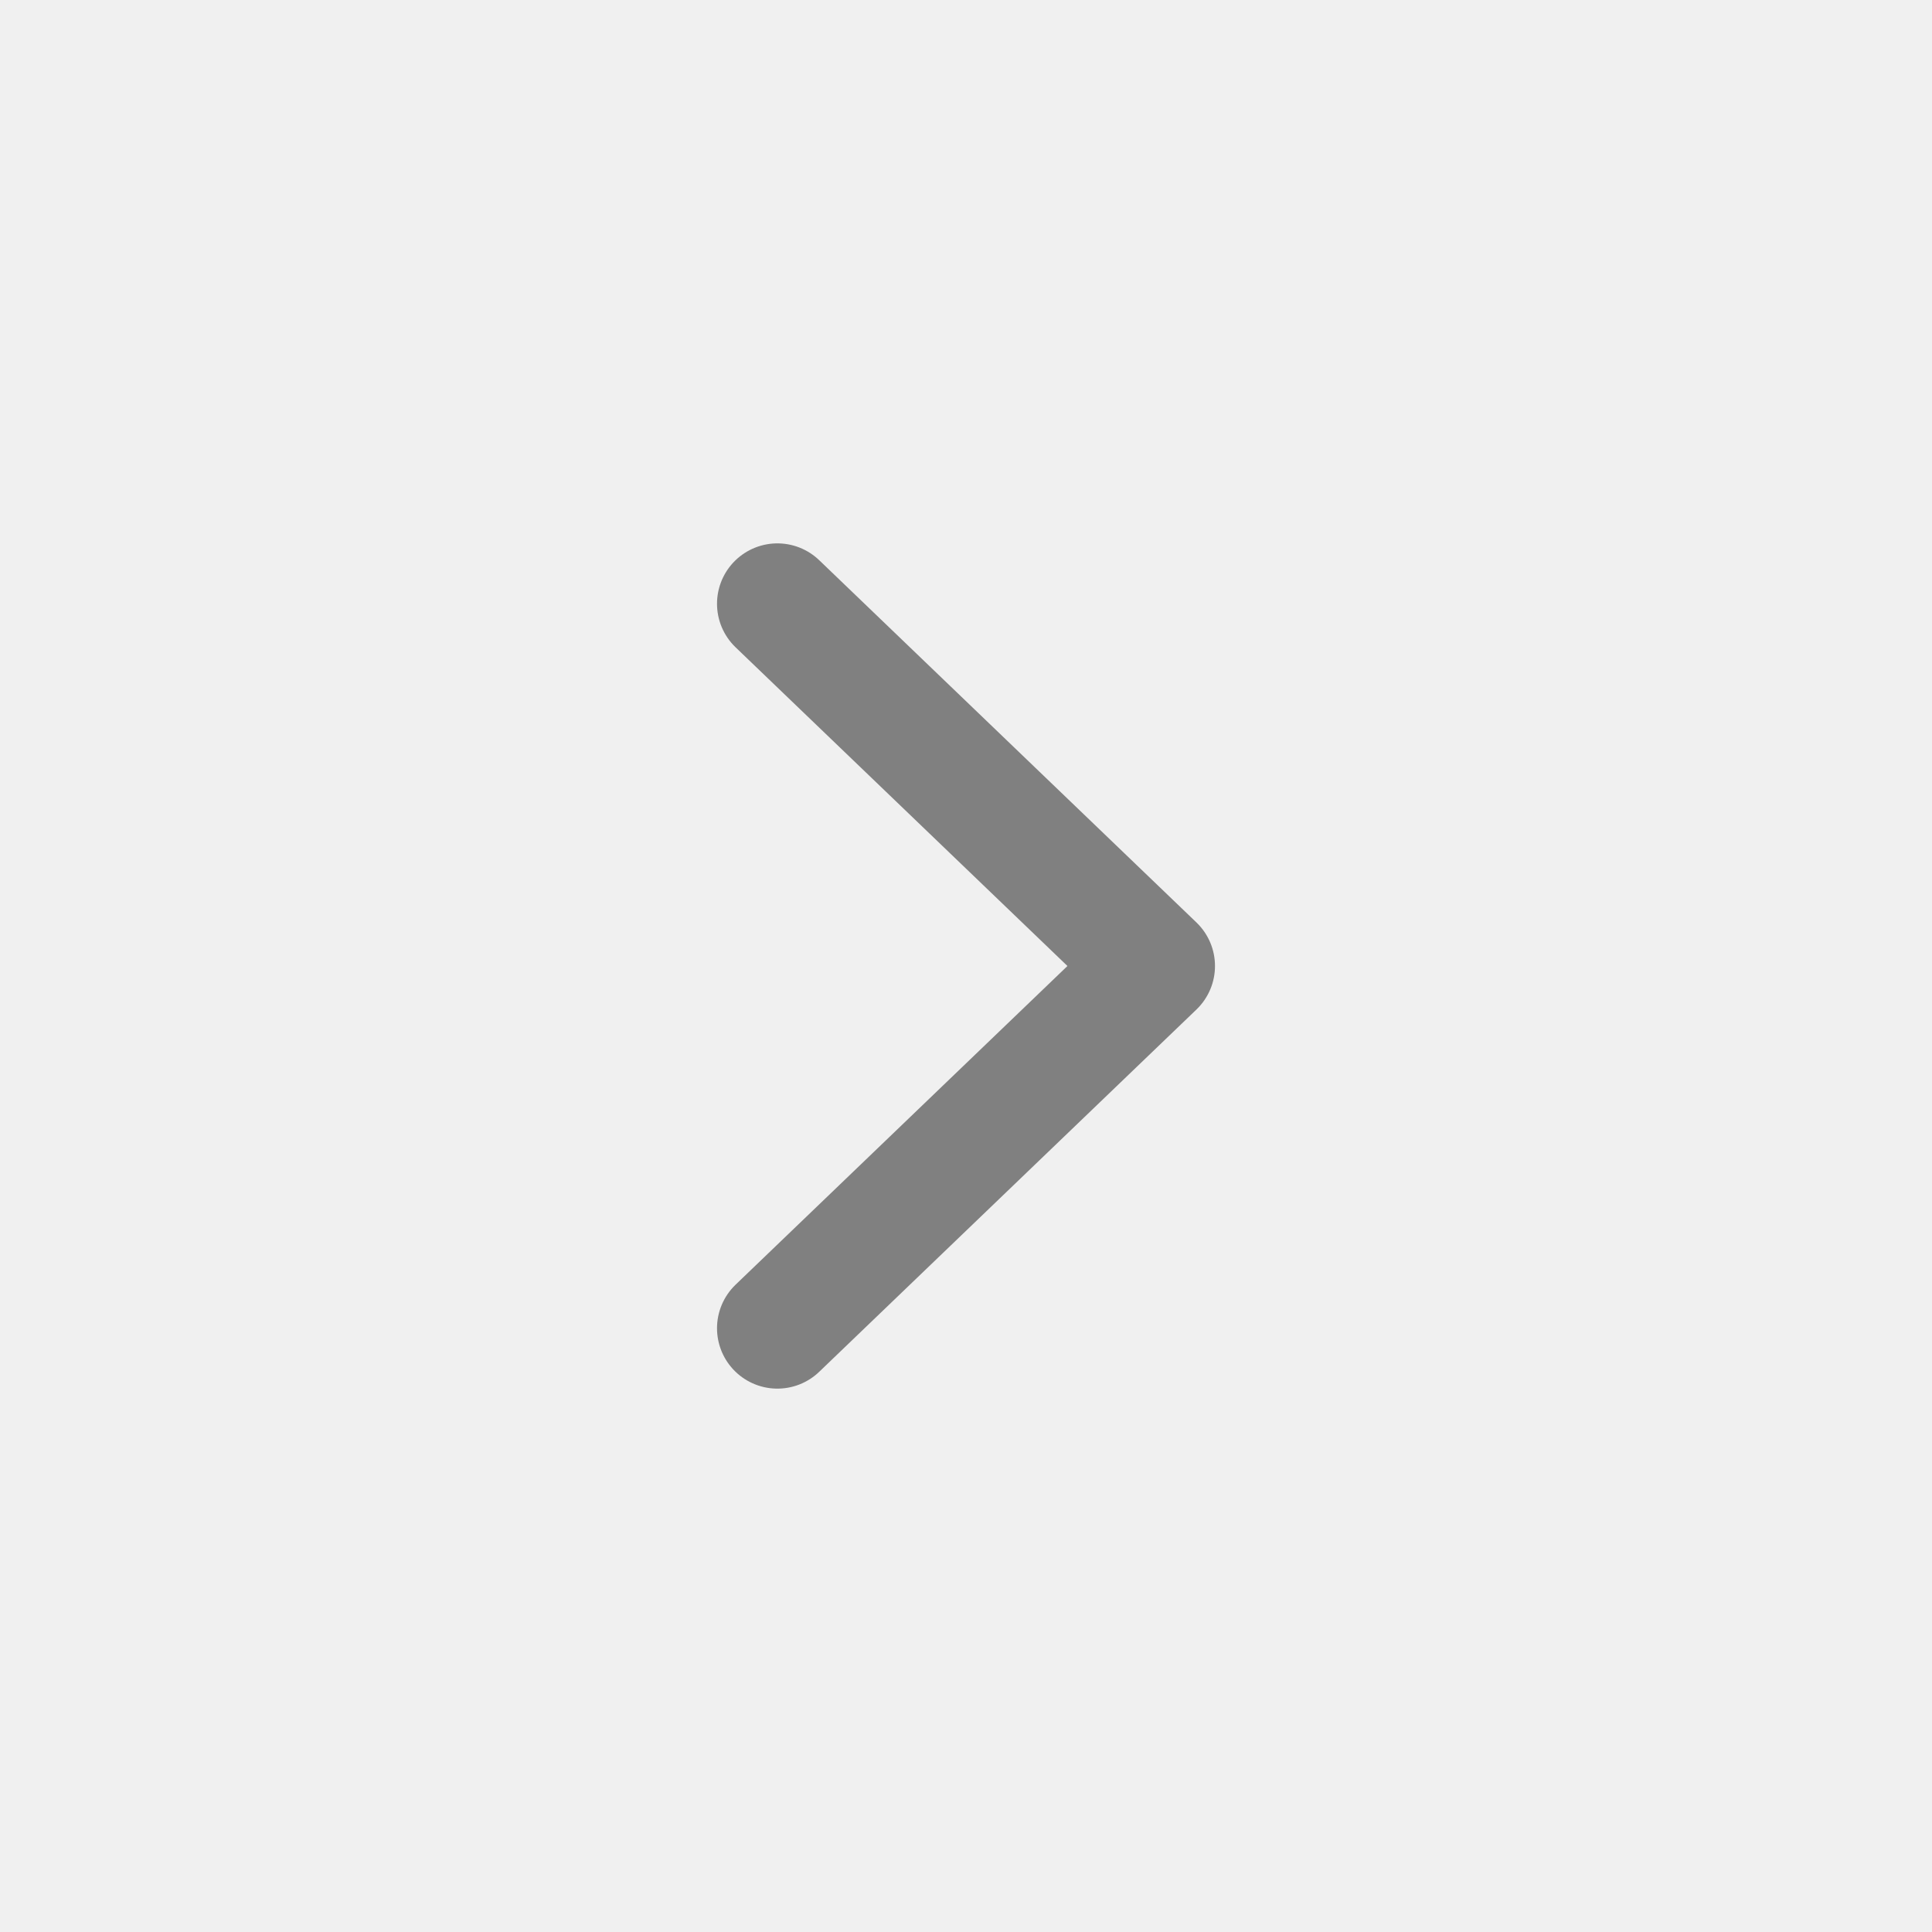
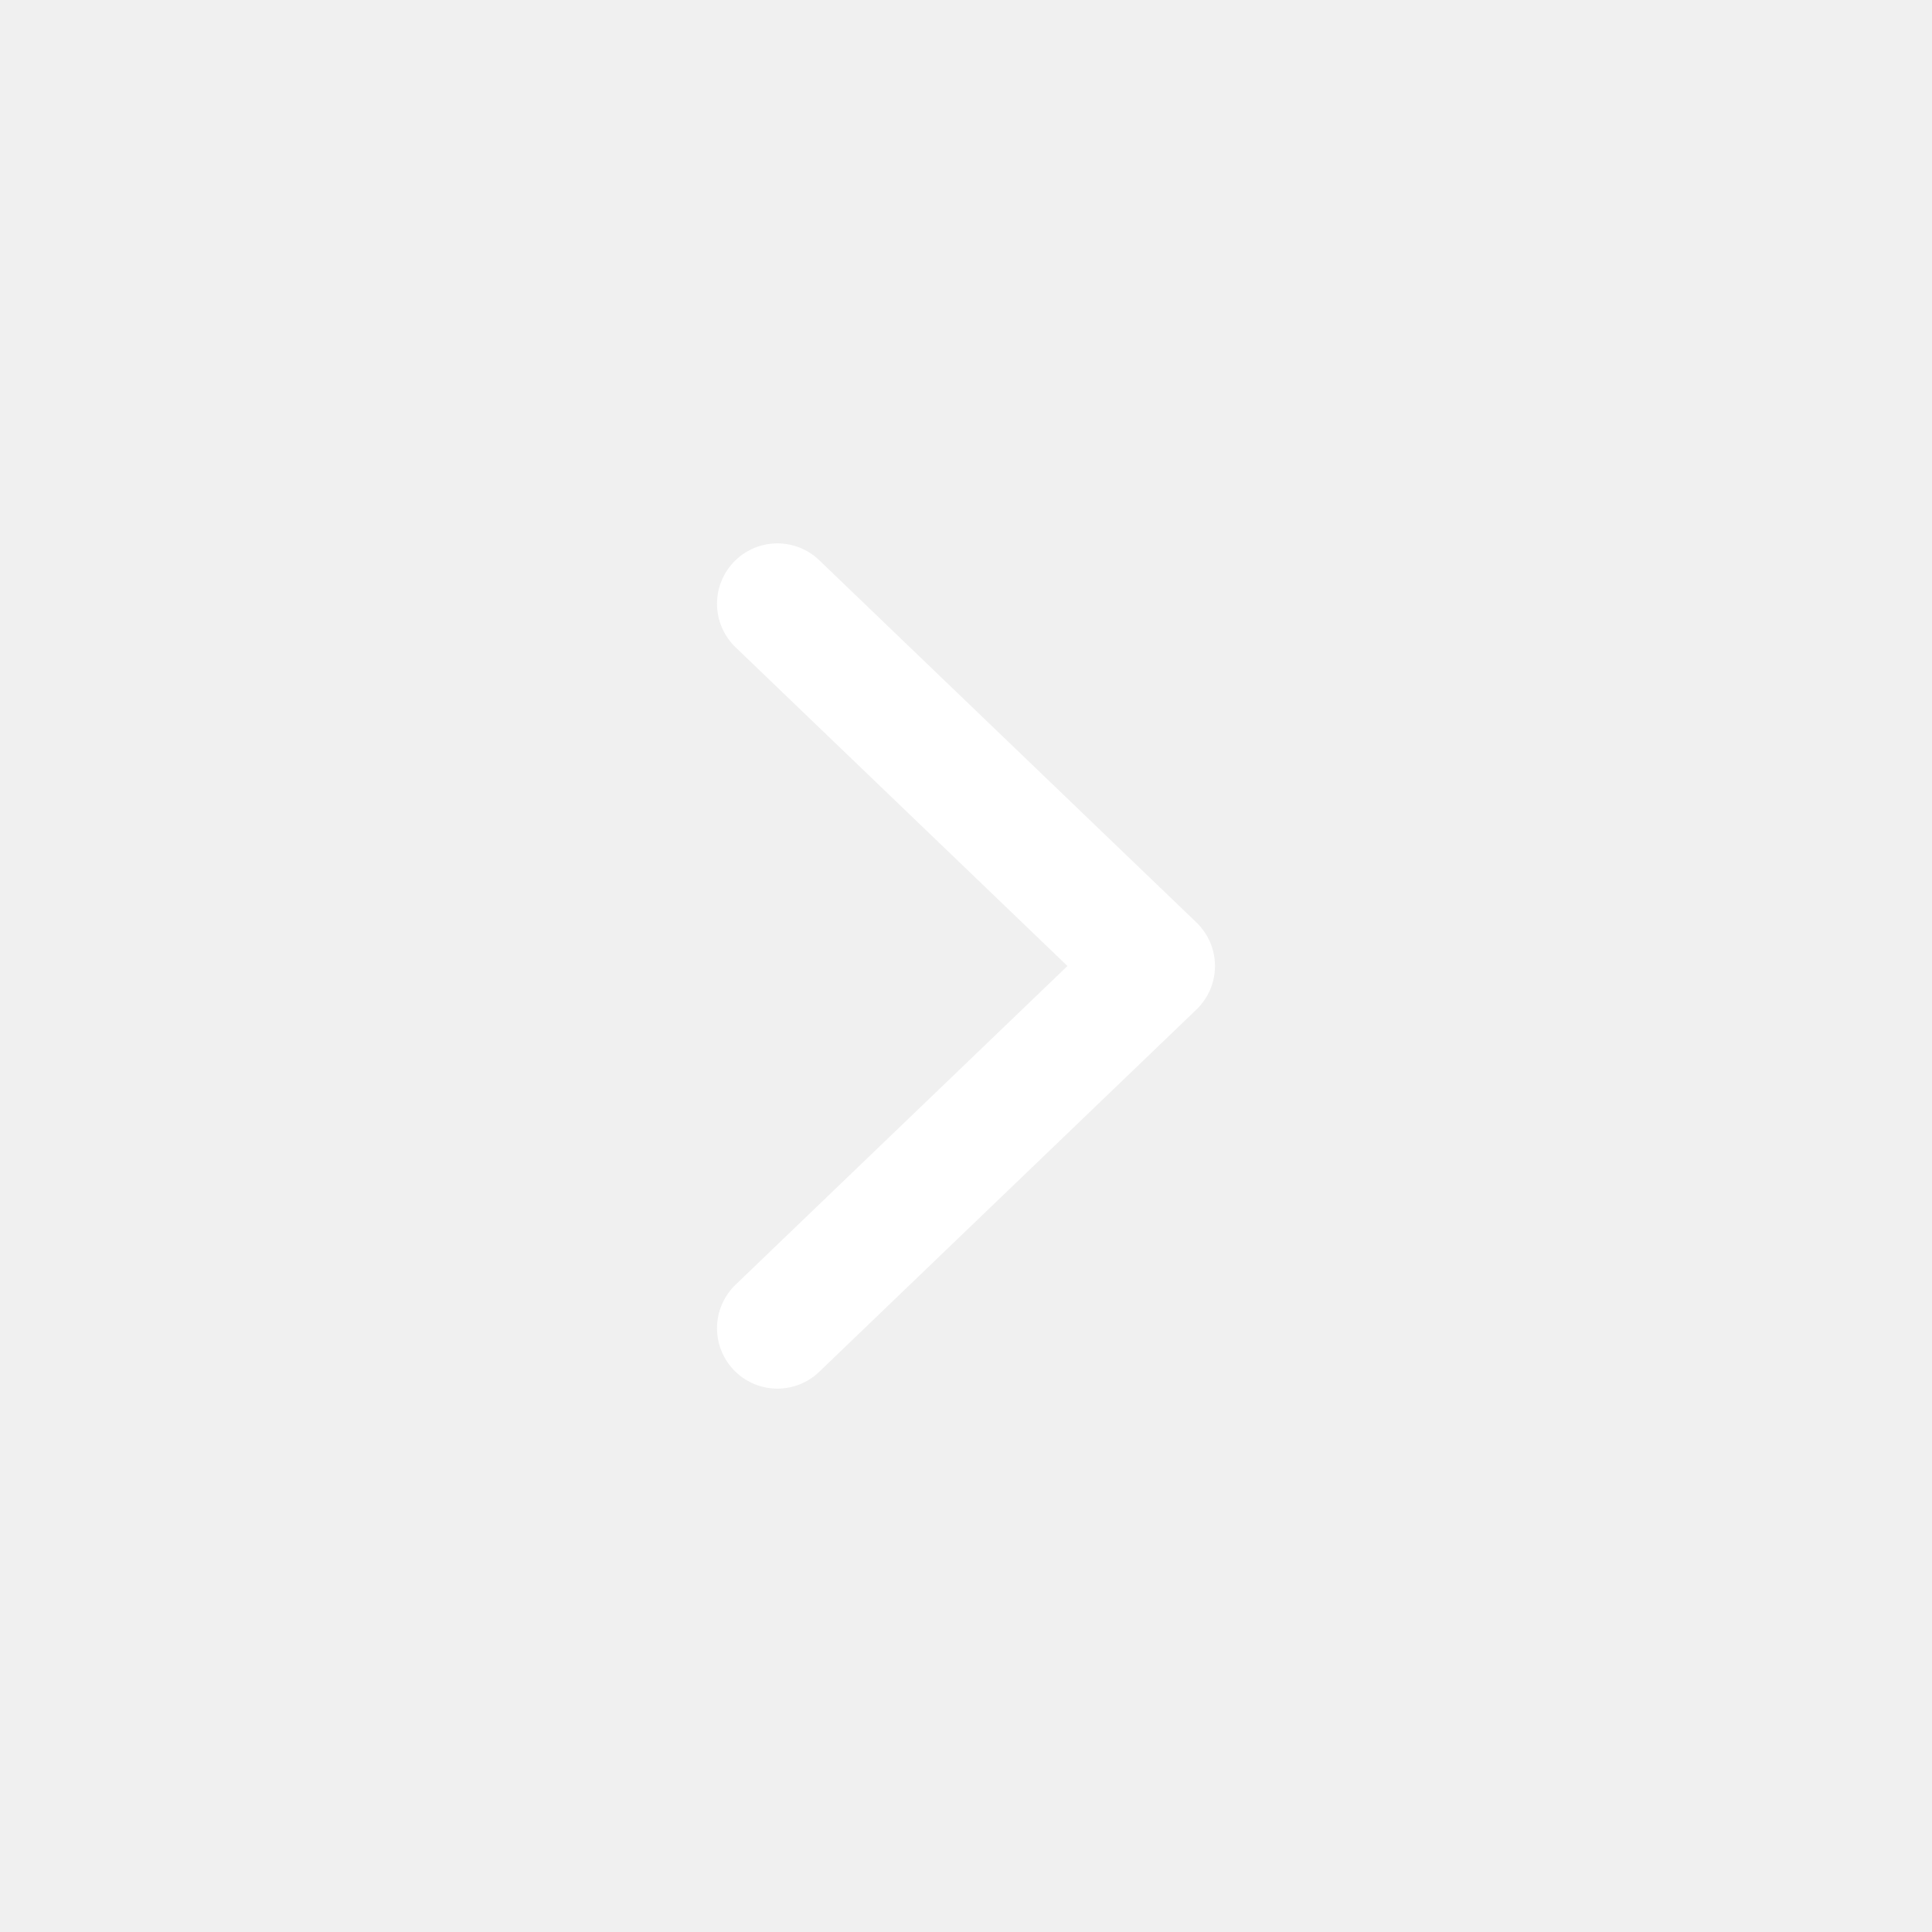
<svg xmlns="http://www.w3.org/2000/svg" width="16" height="16" viewBox="0 0 16 16" fill="none">
-   <path d="M6.438 5L9.562 8L6.438 11" stroke="#808080" stroke-linecap="round" stroke-linejoin="round" />
+   <path d="M6.438 5L9.562 8L6.438 11" stroke="#FFFFFF" stroke-linecap="round" stroke-linejoin="round" />
</svg>
